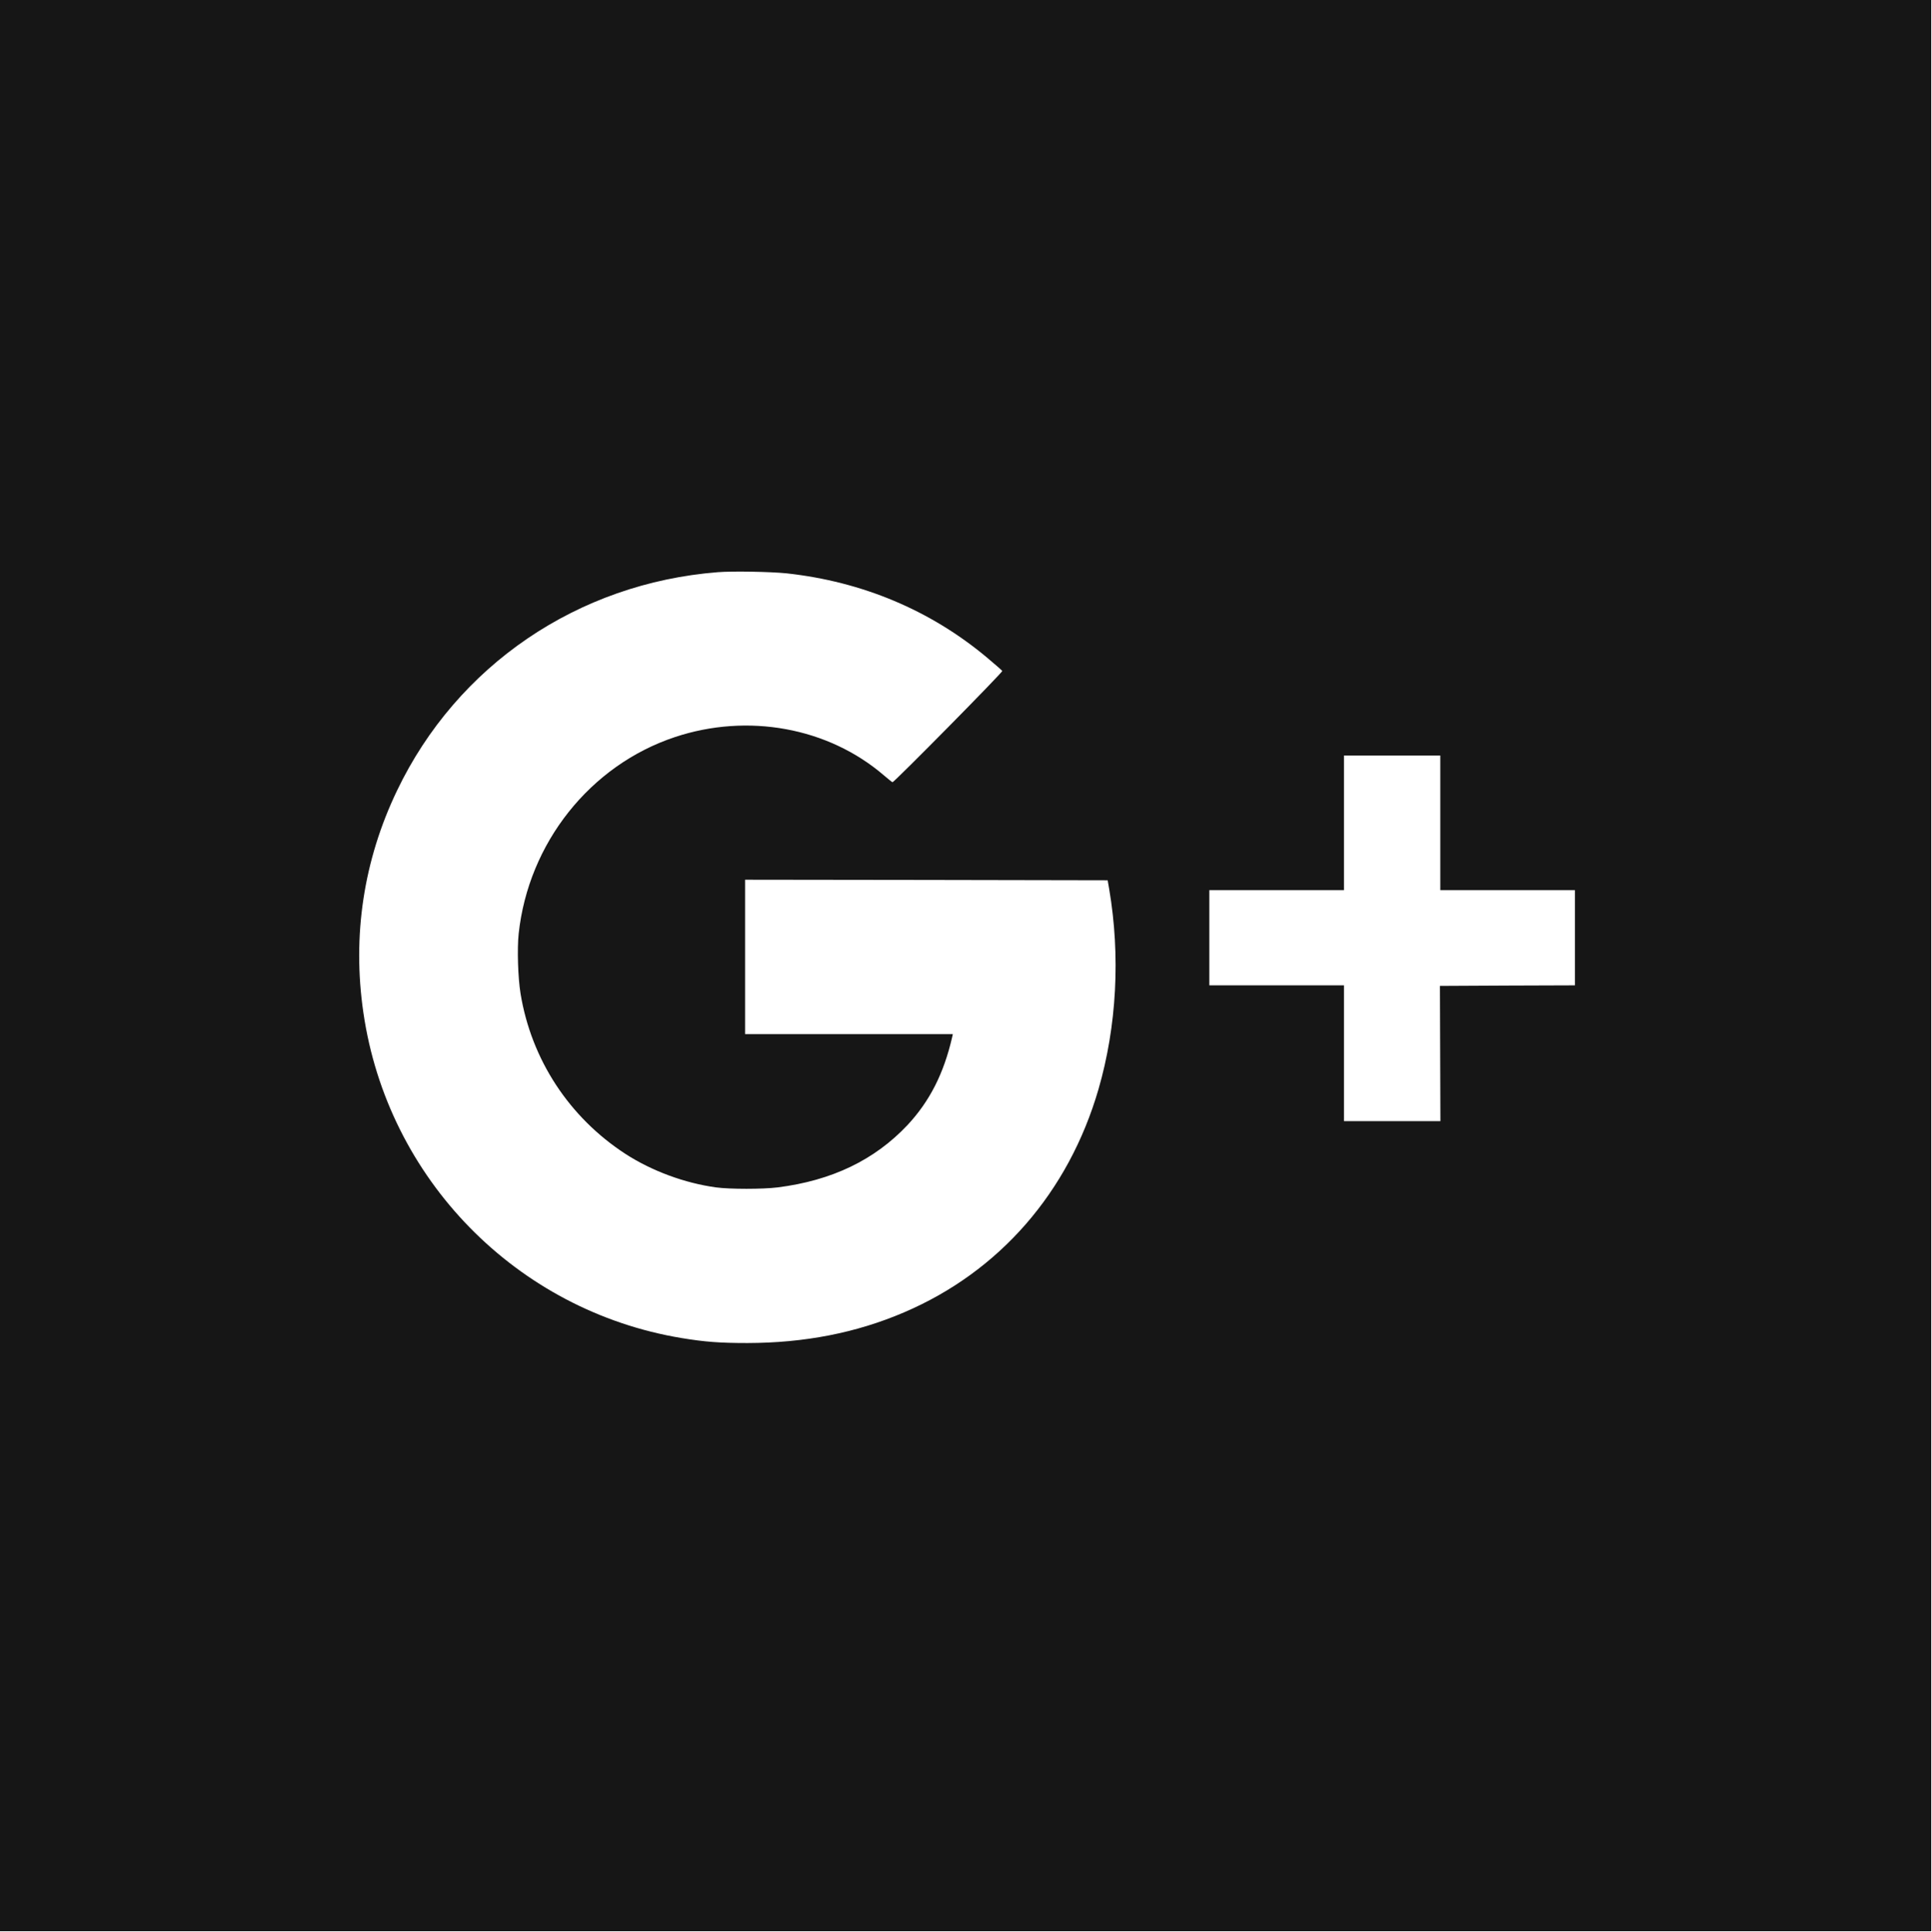
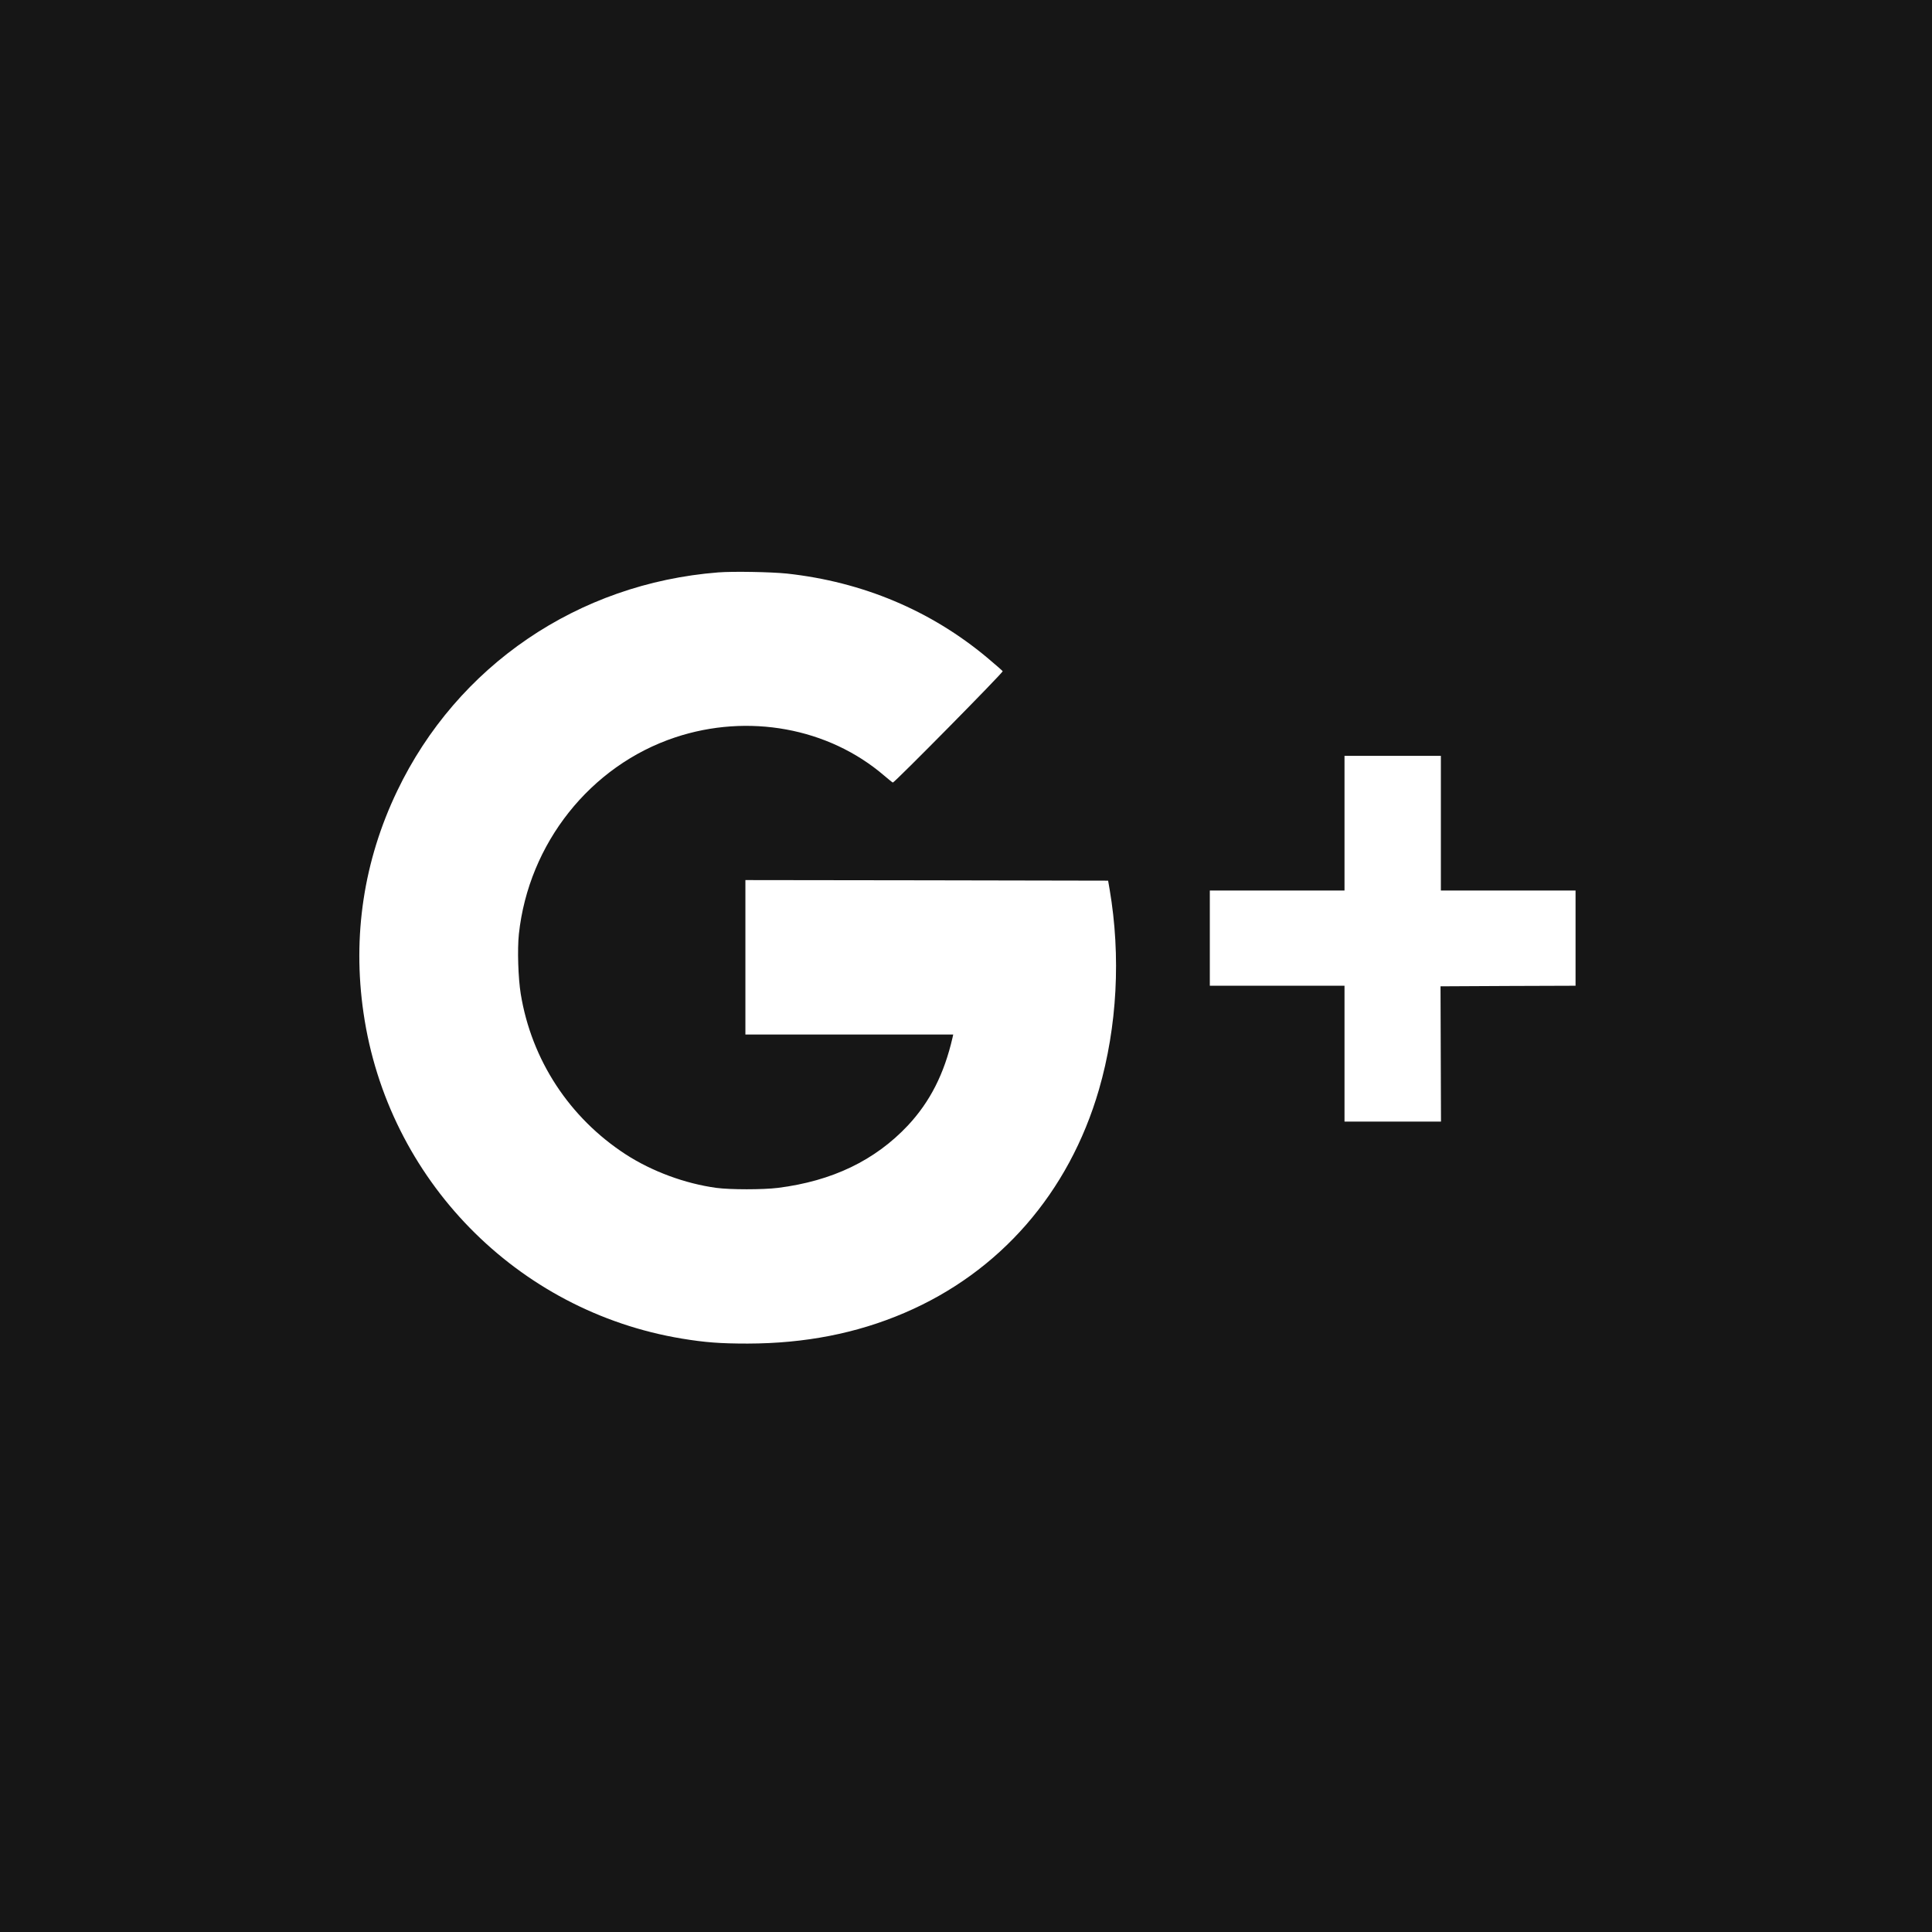
- <svg xmlns="http://www.w3.org/2000/svg" version="1.0" width="1664pt" height="1664pt" viewBox="0 0 1664 1664" preserveAspectRatio="xMidYMid meet">
-   <g transform="translate(0,1664) scale(0.1,-0.1)" fill="#161616" stroke="none">
-     <path d="M0 8320 l0 -8320 8320 0 8320 0 0 8320 0 8320 -8320 0 -8320 0 0 -8320z m6777 3380 c651 -71 1238 -317 1725 -724 70 -59 130 -111 134 -117 6 -10 -931 -959 -946 -959 -3 0 -36 27 -75 60 -480 412 -1172 538 -1800 329 -730 -243 -1262 -913 -1346 -1694 -14 -132 -6 -379 16 -515 93 -570 420 -1068 905 -1383 226 -146 509 -251 780 -288 118 -16 403 -16 530 0 469 59 837 237 1120 538 190 204 312 443 384 756 l6 27 -895 0 -895 0 0 665 0 665 1562 -2 1562 -3 13 -75 c98 -576 65 -1183 -92 -1725 -258 -888 -854 -1572 -1676 -1923 -411 -176 -855 -263 -1349 -264 -238 0 -368 10 -568 43 -1422 236 -2533 1372 -2741 2804 -97 663 2 1313 290 1913 517 1079 1557 1787 2765 1882 129 10 454 4 591 -10z m5633 -2150 l0 -580 580 0 580 0 0 -410 0 -410 -581 -2 -582 -3 2 -582 2 -583 -415 0 -416 0 0 585 0 585 -580 0 -580 0 0 410 0 410 580 0 580 0 0 580 0 580 415 0 415 0 0 -580z" />
-   </g>
+ <svg xmlns="http://www.w3.org/2000/svg" version="1" width="2218.667" height="2218.667" viewBox="0 0 1664 1664">
+   <path d="M0 832v832h1664V0H0v832zm677.7-338c65.1 7.1 123.8 31.7 172.5 72.4 7 5.9 13 11.1 13.4 11.7.6 1-93.1 95.9-94.6 95.9-.3 0-3.6-2.7-7.5-6-48-41.2-117.2-53.8-180-32.9-73 24.3-126.2 91.3-134.6 169.4-1.4 13.2-.6 37.9 1.6 51.5 9.3 57 42 106.8 90.5 138.3 22.6 14.6 50.9 25.1 78 28.8 11.8 1.6 40.3 1.6 53 0 46.9-5.9 83.7-23.7 112-53.8 19-20.4 31.2-44.3 38.4-75.6l.6-2.7H642V758l156.2.2 156.2.3 1.3 7.5c9.8 57.6 6.5 118.3-9.2 172.5-25.8 88.8-85.4 157.2-167.6 192.3-41.1 17.6-85.5 26.3-134.9 26.4-23.8 0-36.8-1-56.8-4.3-142.2-23.6-253.3-137.2-274.1-280.4-9.7-66.3.2-131.3 29-191.3C393.8 573.3 497.8 502.5 618.6 493c12.9-1 45.4-.4 59.1 1zM1241 709v58h116v82l-58.1.2-58.2.3.2 58.2.2 58.3H1158V849h-116v-82h116V651h83v58z" fill="#161616" />
</svg>
